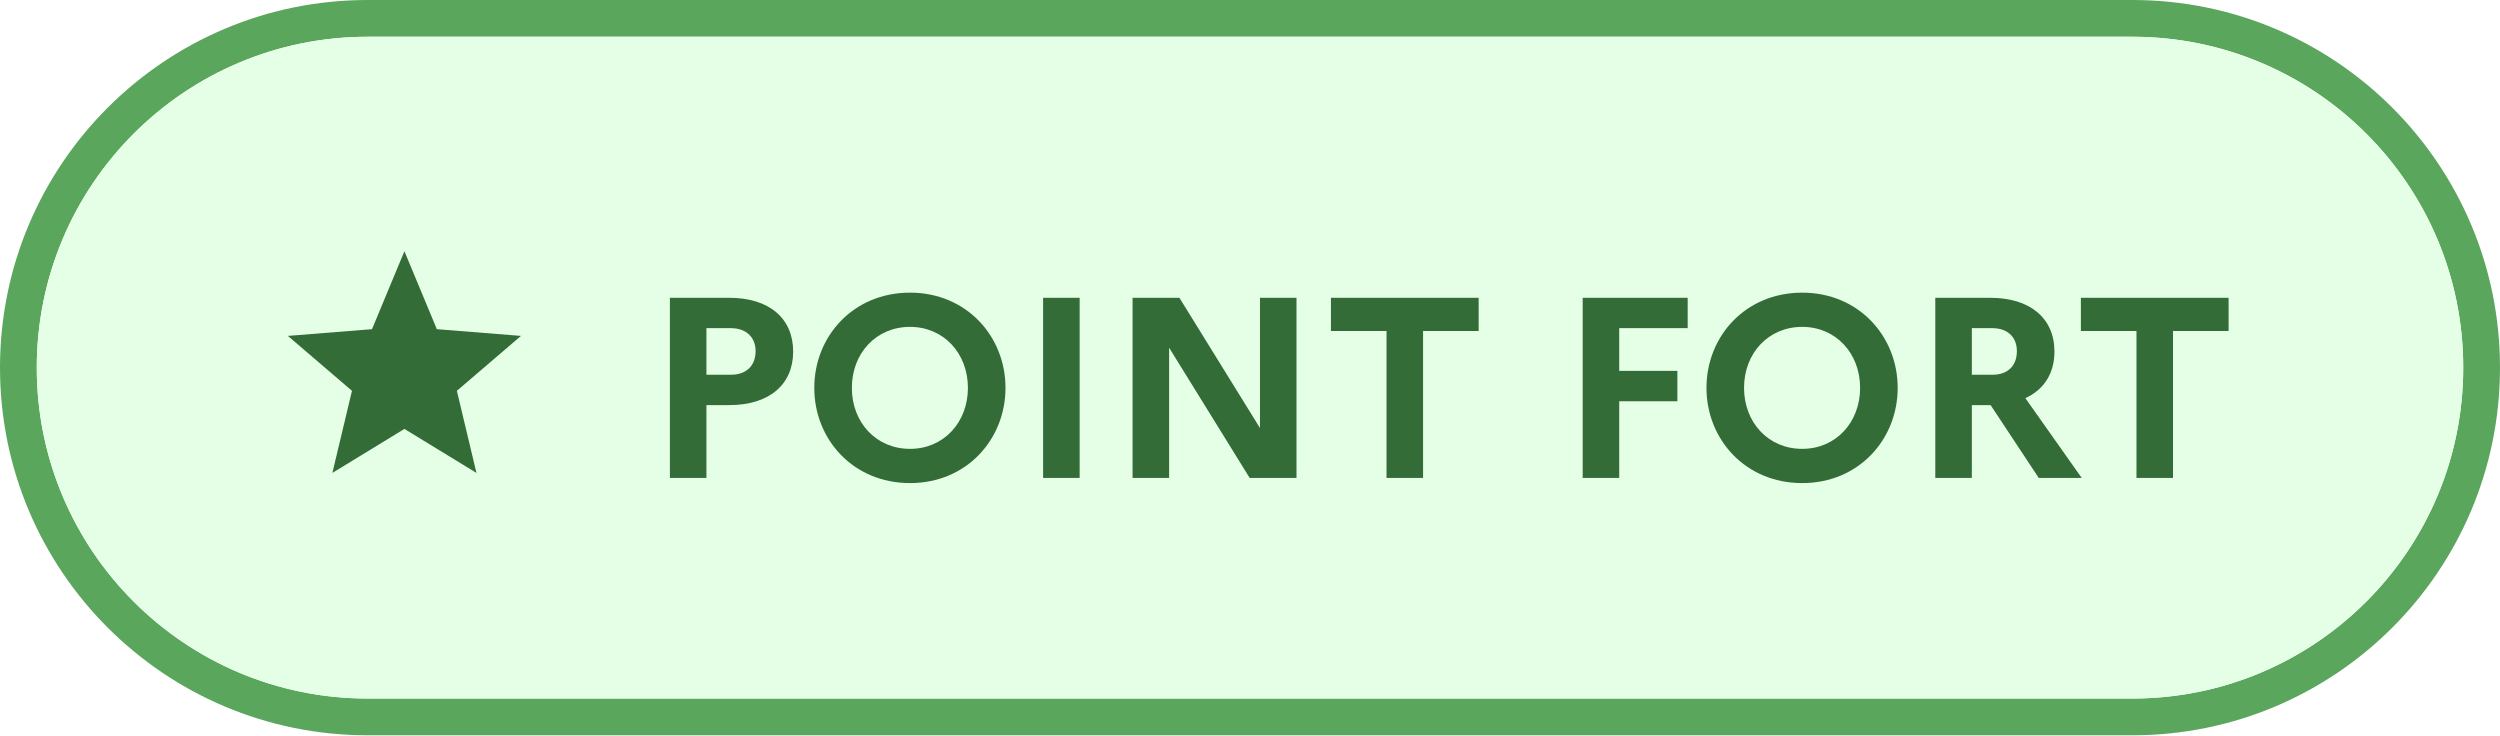
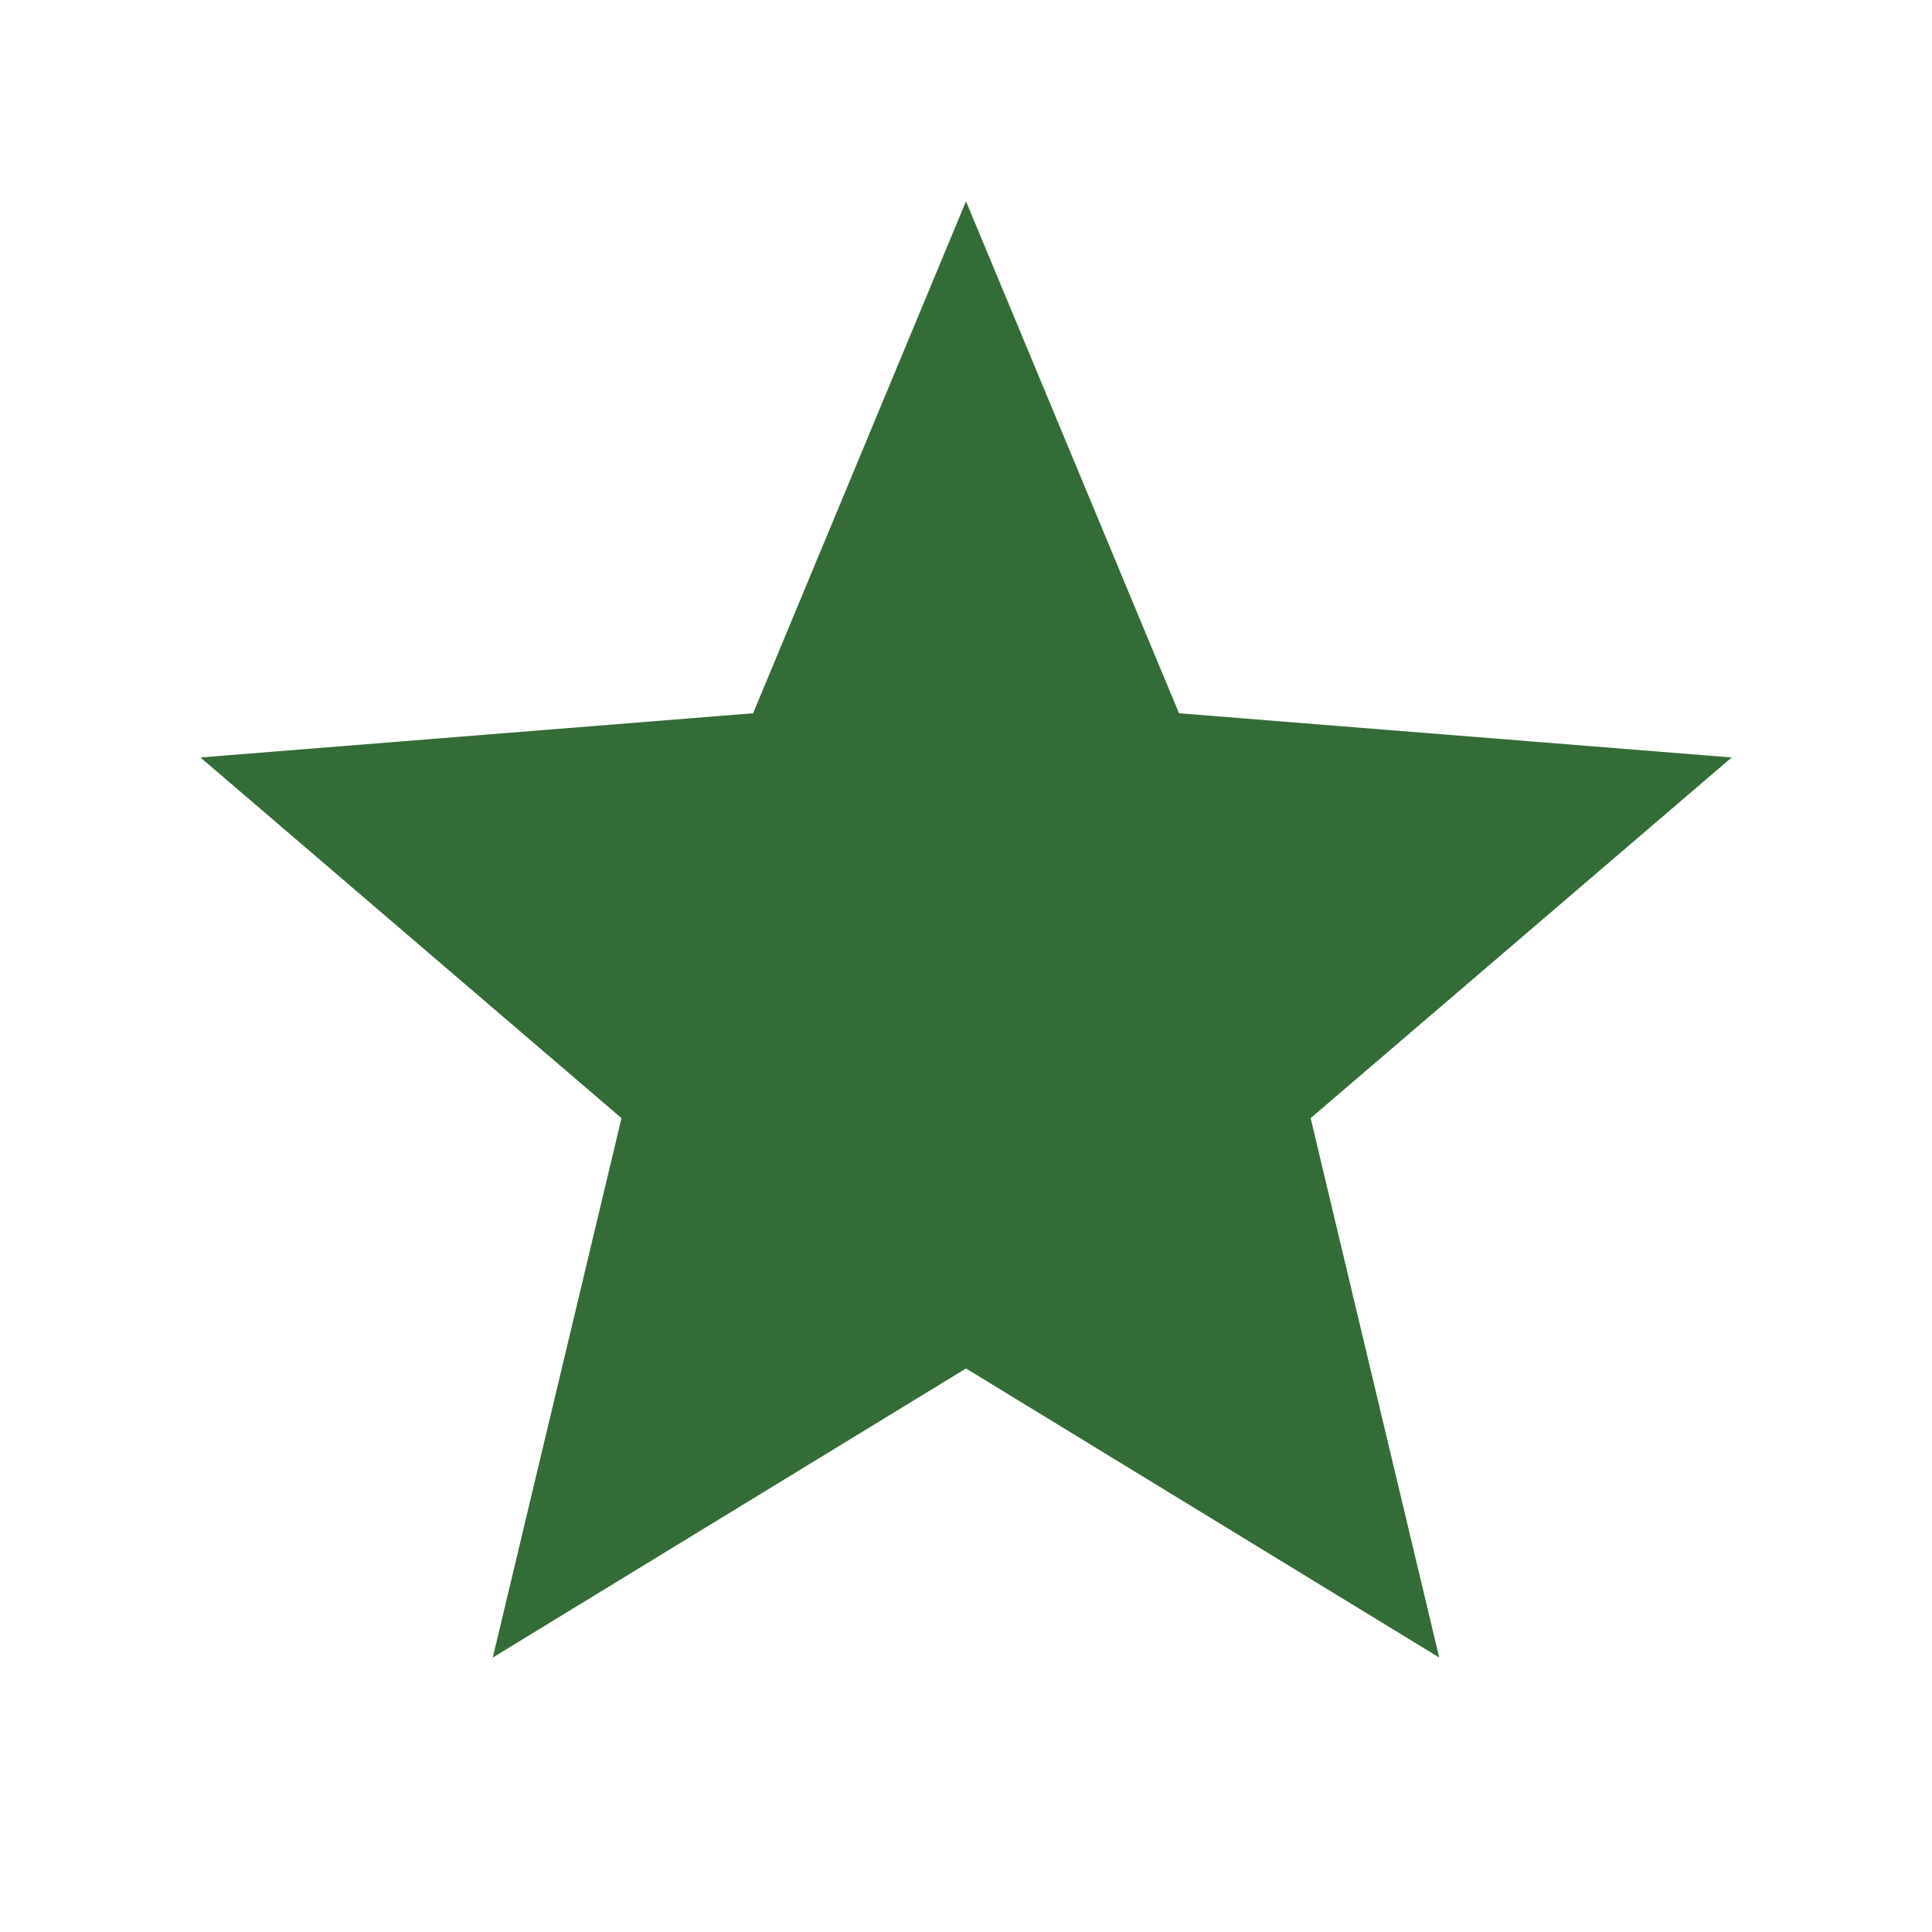
- <svg xmlns="http://www.w3.org/2000/svg" width="136" height="40" viewBox="0 0 136 40" fill="none">
-   <rect x="1" y="1" width="134" height="38" rx="19" stroke="#5AA65D" stroke-width="2" />
-   <rect x="2" y="2" width="132" height="36" rx="18" fill="#E4FFE6" />
+ <svg xmlns="http://www.w3.org/2000/svg" width="16" height="16" viewBox="14 12 16 16" fill="none">
  <path fill-rule="evenodd" clip-rule="evenodd" d="M22 23.333L18.081 25.727L19.147 21.26L15.66 18.273L20.237 17.907L22 13.667L23.764 17.907L28.341 18.273L24.854 21.26L25.919 25.727L22 23.333Z" fill="#346C37" />
-   <path d="M36.442 26V16.2H39.676C41.832 16.2 43.148 17.306 43.148 19.126C43.148 20.932 41.832 22.038 39.676 22.038H38.43V26H36.442ZM39.76 17.852H38.43V20.386H39.76C40.6 20.386 41.104 19.896 41.104 19.098C41.104 18.356 40.6 17.852 39.76 17.852ZM49.505 15.92C52.585 15.92 54.699 18.3 54.699 21.1C54.699 23.9 52.585 26.28 49.505 26.28C46.411 26.28 44.297 23.9 44.297 21.1C44.297 18.3 46.411 15.92 49.505 15.92ZM49.505 24.418C51.339 24.418 52.655 22.976 52.655 21.1C52.655 19.224 51.339 17.782 49.505 17.782C47.657 17.782 46.341 19.224 46.341 21.1C46.341 22.976 47.657 24.418 49.505 24.418ZM56.745 26V16.2H58.733V26H56.745ZM61.612 26V16.2H64.16L68.542 23.284V16.2H70.53V26H67.982L63.6 18.916V26H61.612ZM72.403 18.006V16.2H80.439V18.006H77.415V26H75.427V18.006H72.403ZM86.098 26V16.2H91.81V17.852H88.086V20.176H91.25V21.828H88.086V26H86.098ZM98.04 15.92C101.12 15.92 103.234 18.3 103.234 21.1C103.234 23.9 101.12 26.28 98.04 26.28C94.947 26.28 92.832 23.9 92.832 21.1C92.832 18.3 94.947 15.92 98.04 15.92ZM98.04 24.418C99.874 24.418 101.19 22.976 101.19 21.1C101.19 19.224 99.874 17.782 98.04 17.782C96.192 17.782 94.876 19.224 94.876 21.1C94.876 22.976 96.192 24.418 98.04 24.418ZM105.28 26V16.2H108.276C110.432 16.2 111.762 17.306 111.762 19.126C111.762 20.316 111.188 21.198 110.18 21.66L113.246 26H110.908L108.29 22.038H107.268V26H105.28ZM108.388 17.852H107.268V20.386H108.388C109.228 20.386 109.718 19.896 109.718 19.098C109.718 18.356 109.228 17.852 108.388 17.852ZM113.2 18.006V16.2H121.236V18.006H118.212V26H116.224V18.006H113.2Z" fill="#346C37" />
</svg>
